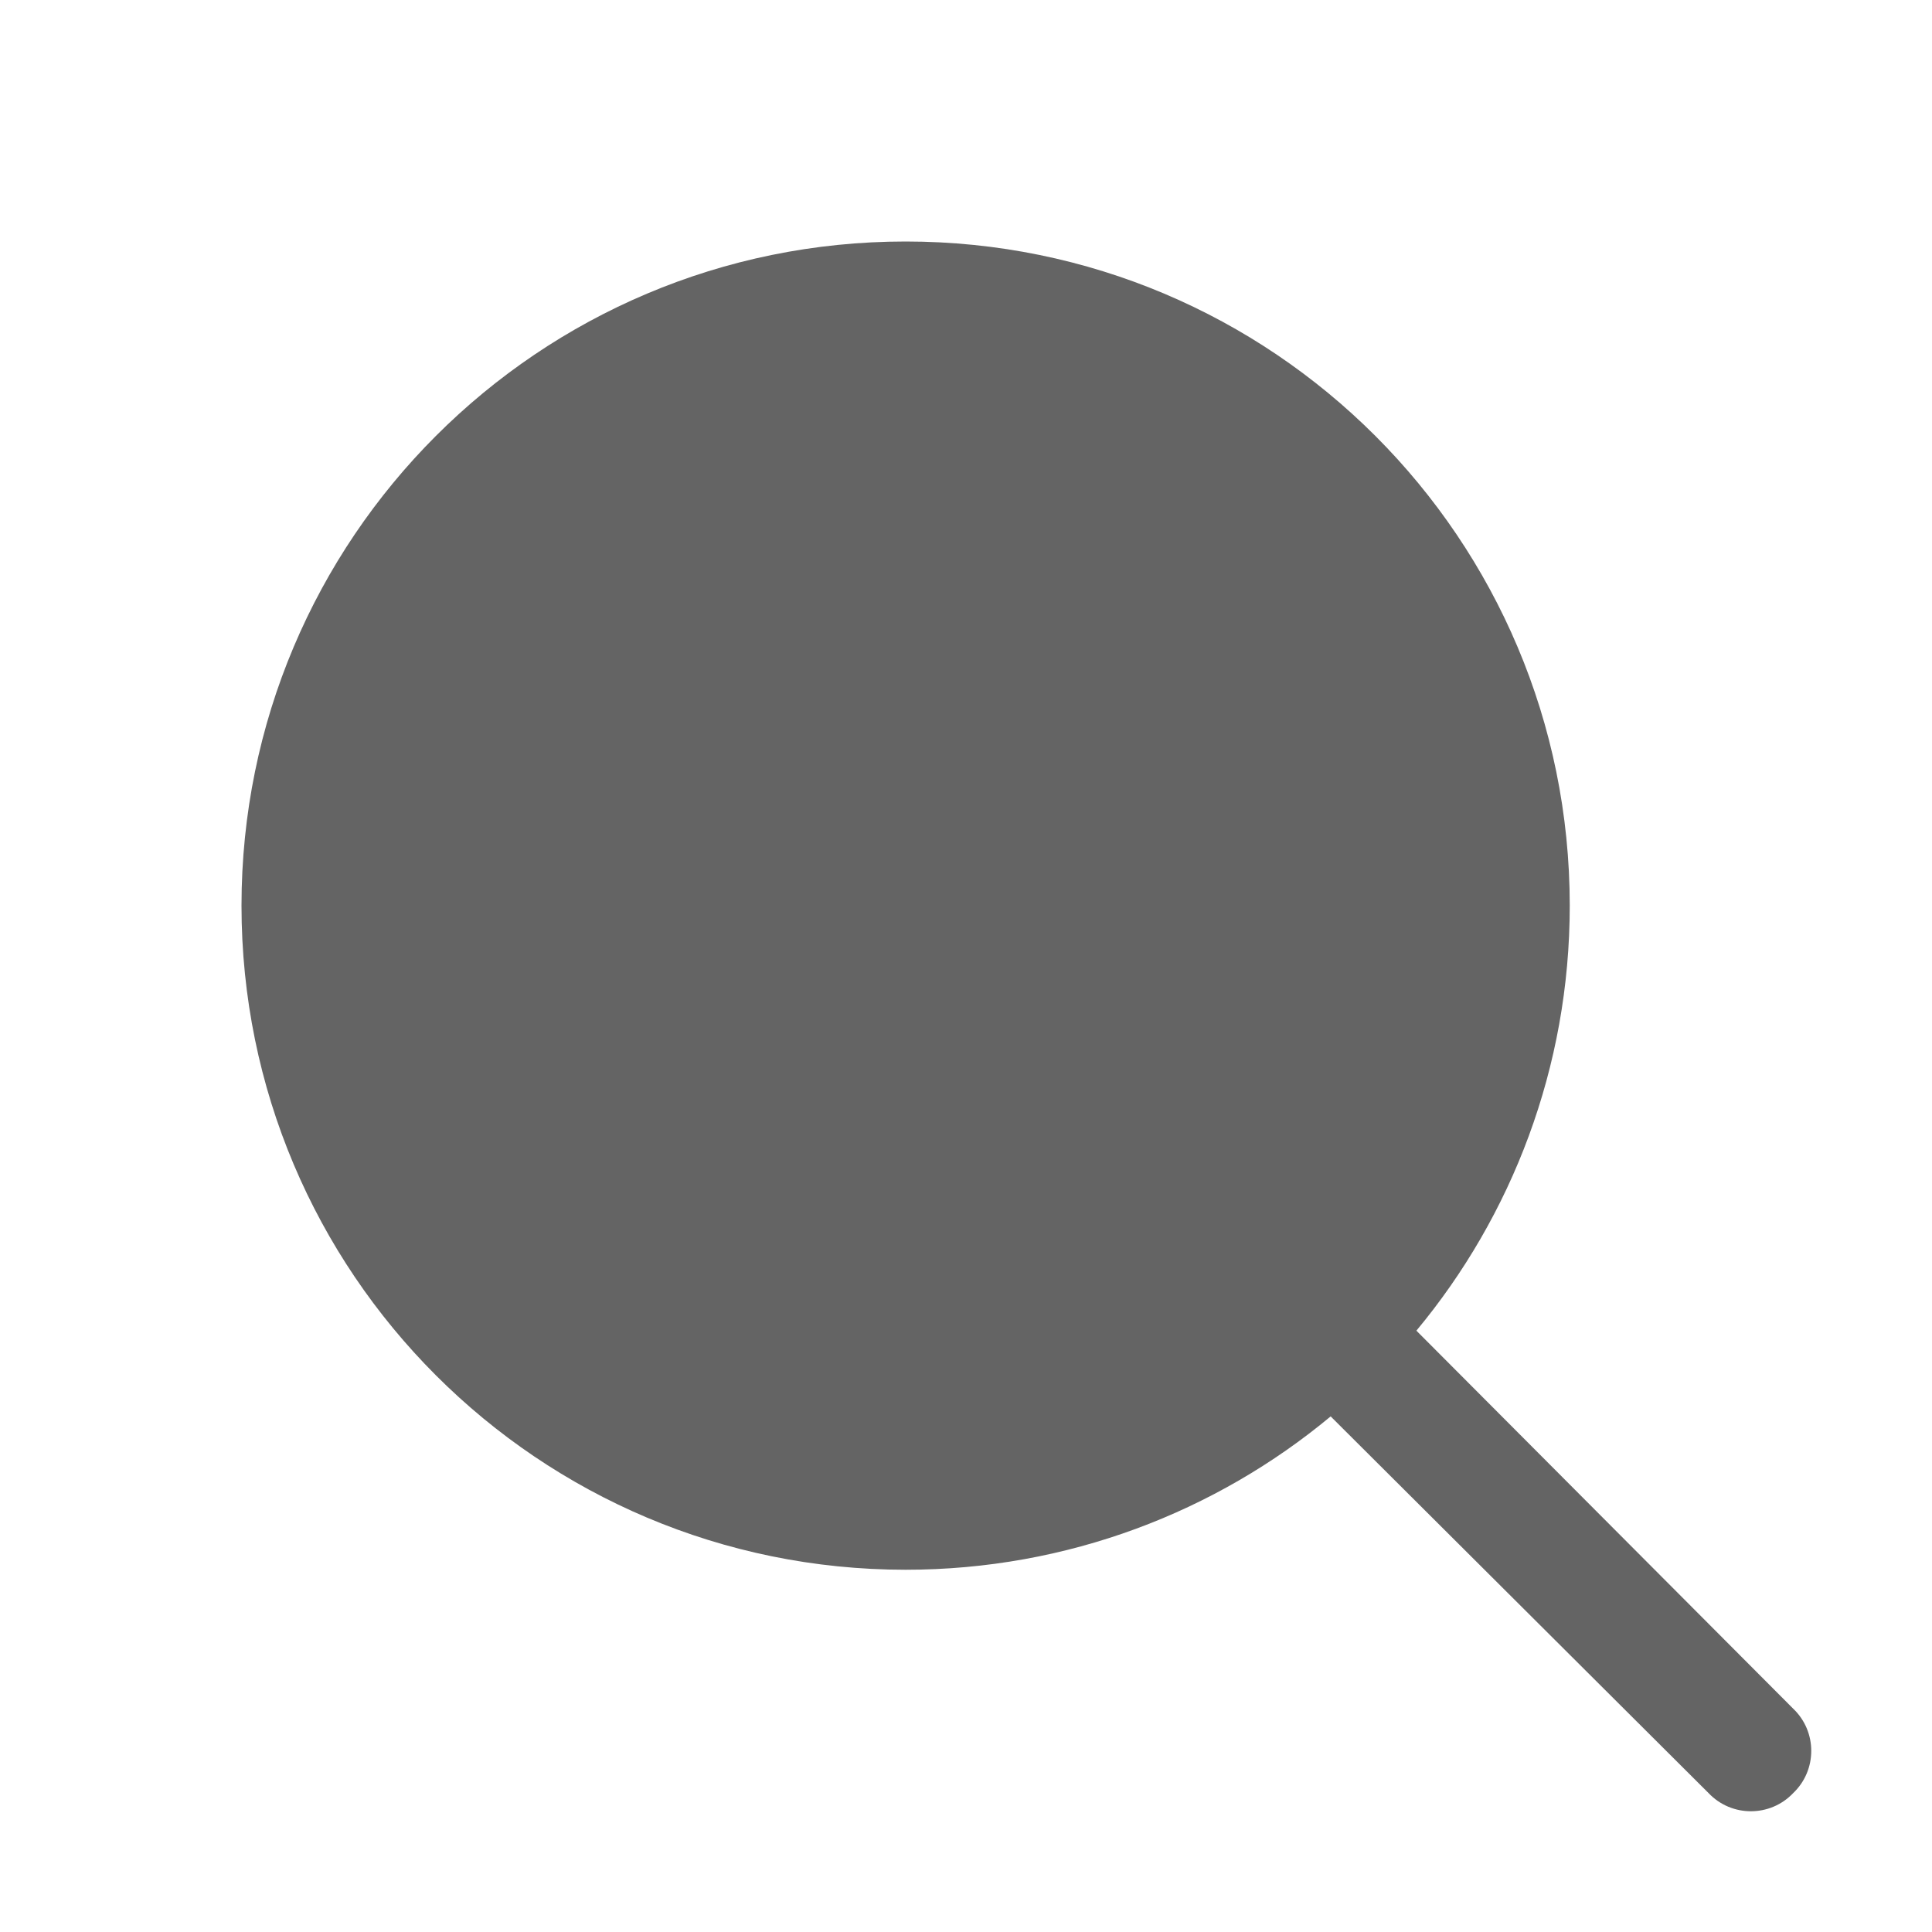
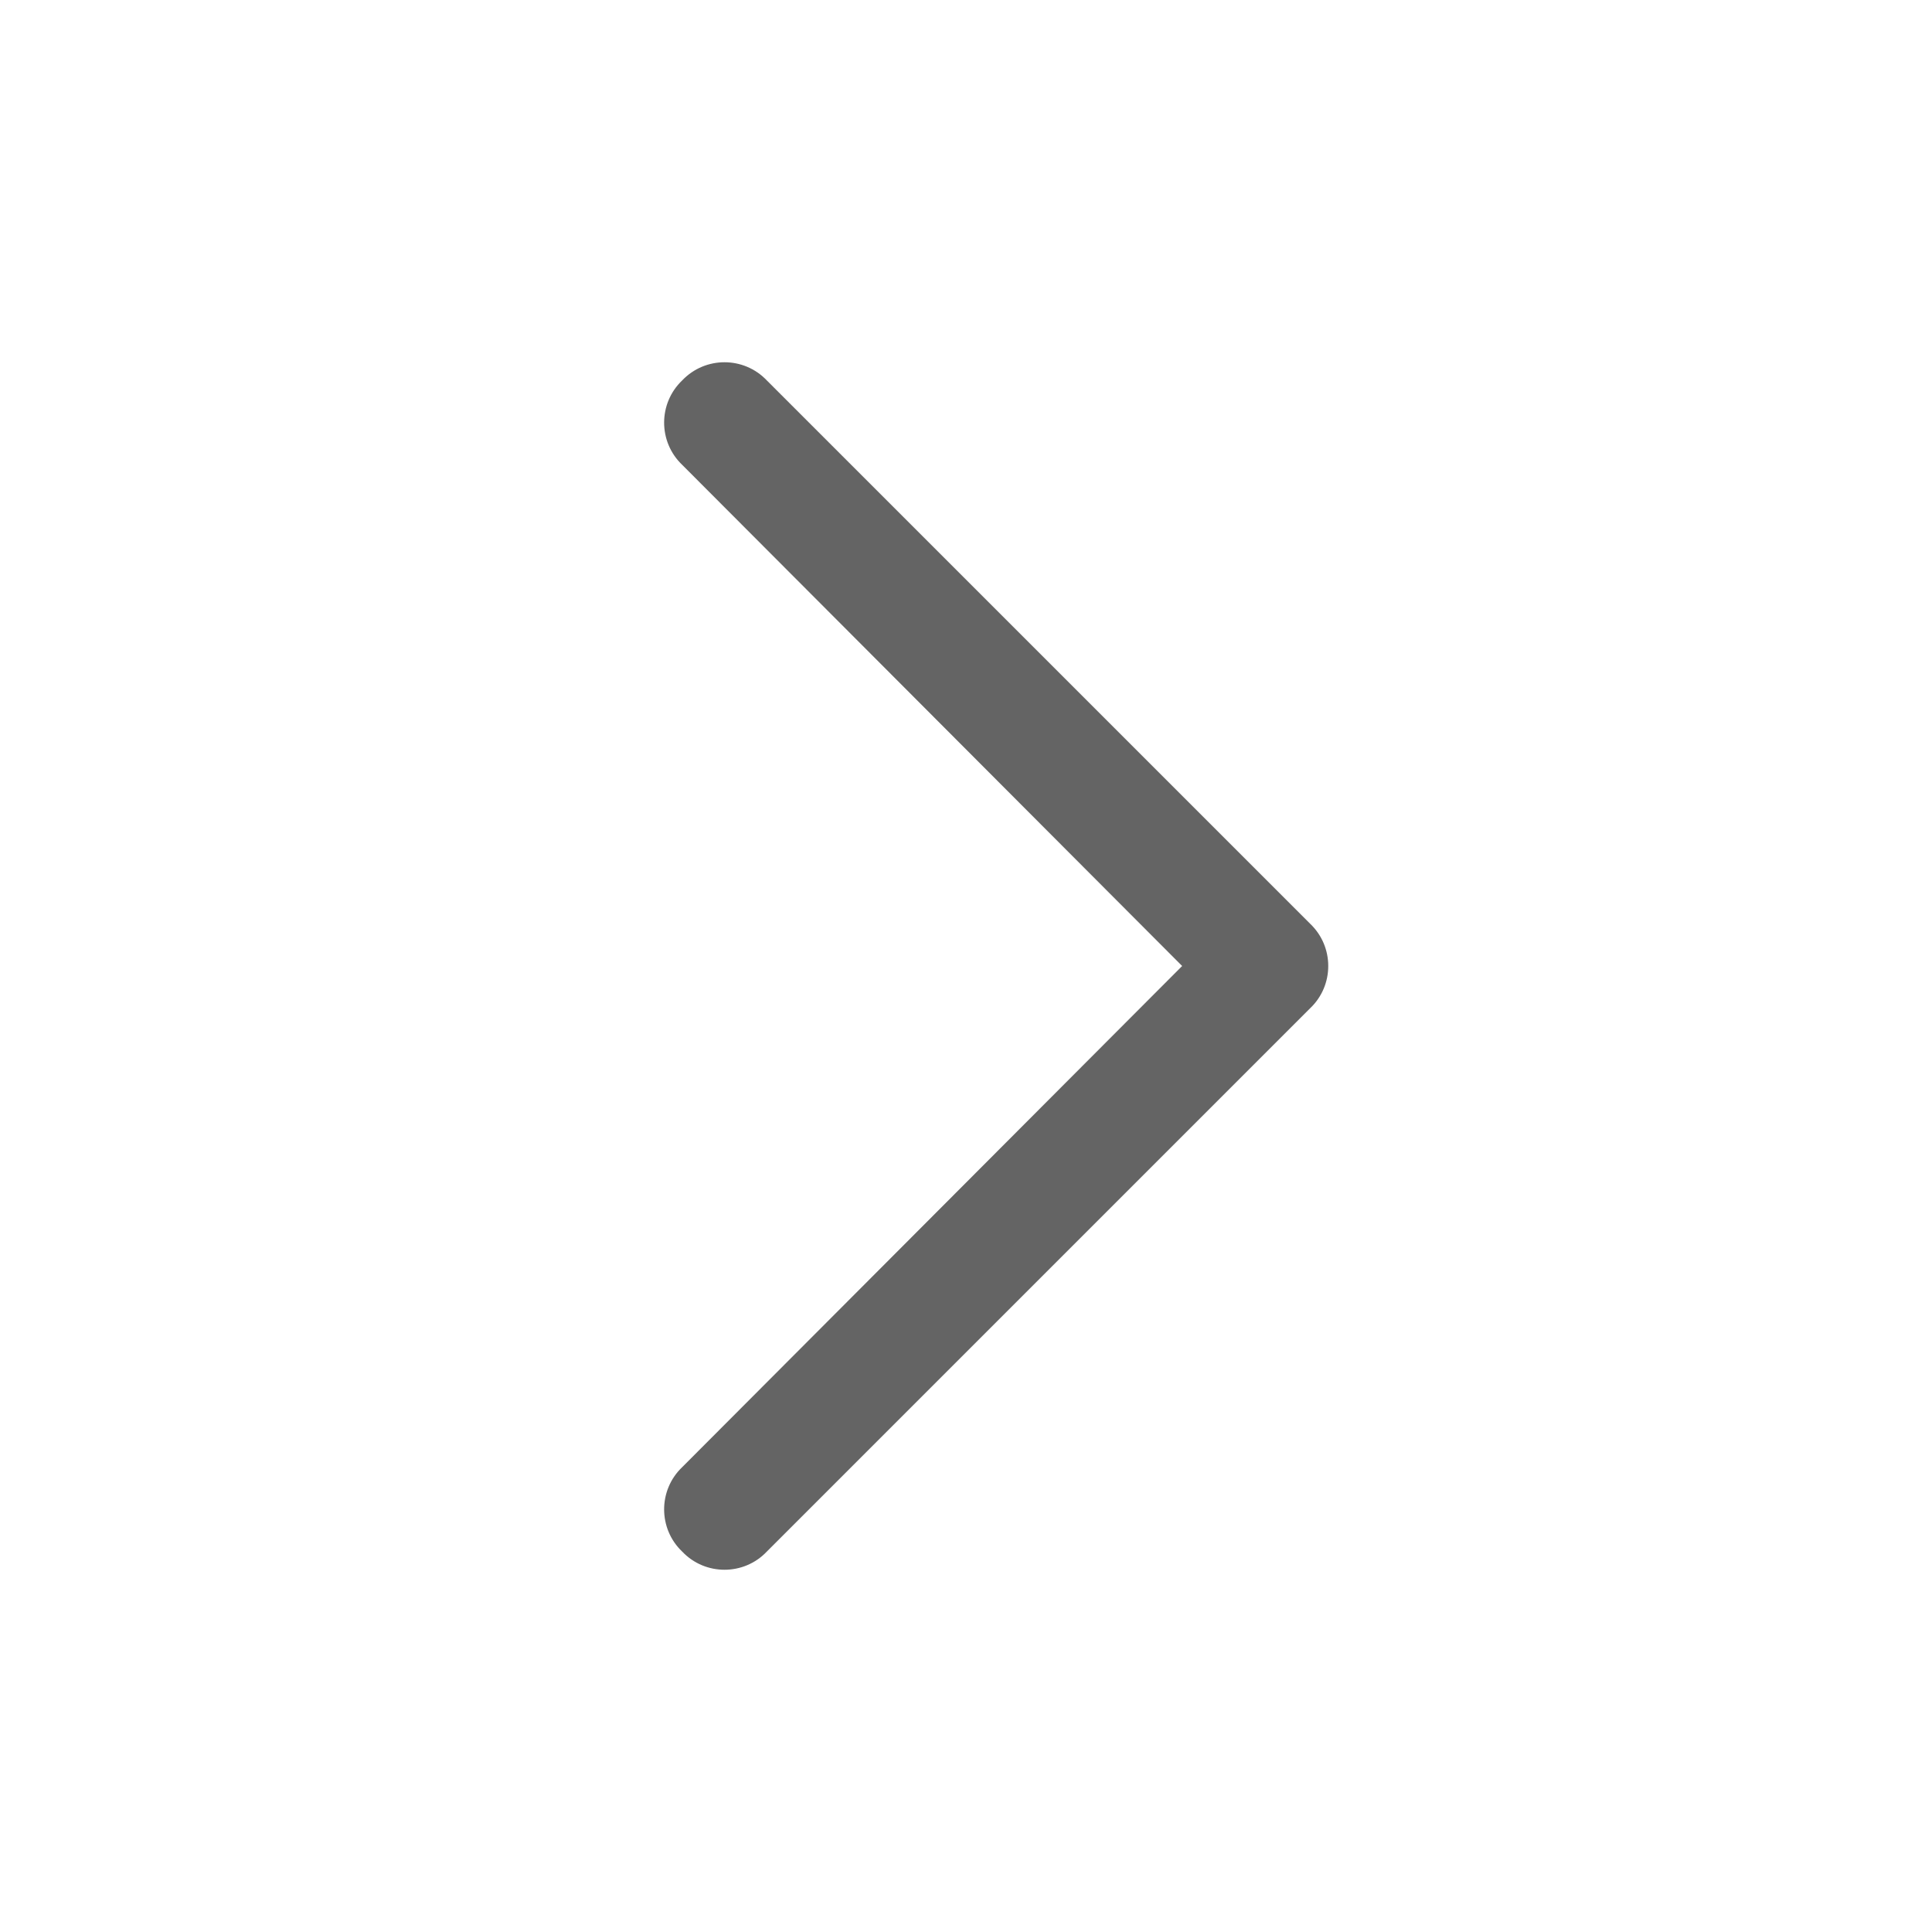
<svg xmlns="http://www.w3.org/2000/svg" width="16" height="16" viewBox="0 0 16 16" fill="none">
-   <path d="M11.02 11.73C10.07 12.52 8.84 13 7.5 13C4.46 13 2 10.54 2 7.5C2 4.46 4.46 2 7.5 2C10.54 2 13 4.46 13 7.5C13 8.84 12.52 10.07 11.73 11.02L14.85 14.15C15.05 14.34 15.05 14.66 14.85 14.85C14.66 15.05 14.34 15.05 14.15 14.85L11.02 11.73Z" fill="black" fill-opacity="0.606" />
+   <path d="M5.65 3.15C5.45 3.34 5.45 3.66 5.65 3.85L9.79 8L5.65 12.15C5.45 12.34 5.45 12.66 5.65 12.85C5.84 13.05 6.16 13.05 6.35 12.85L10.85 8.35C11.05 8.16 11.05 7.84 10.85 7.65L6.35 3.15C6.16 2.95 5.84 2.95 5.65 3.15Z" fill="black" fill-opacity="0.606" />
</svg>
